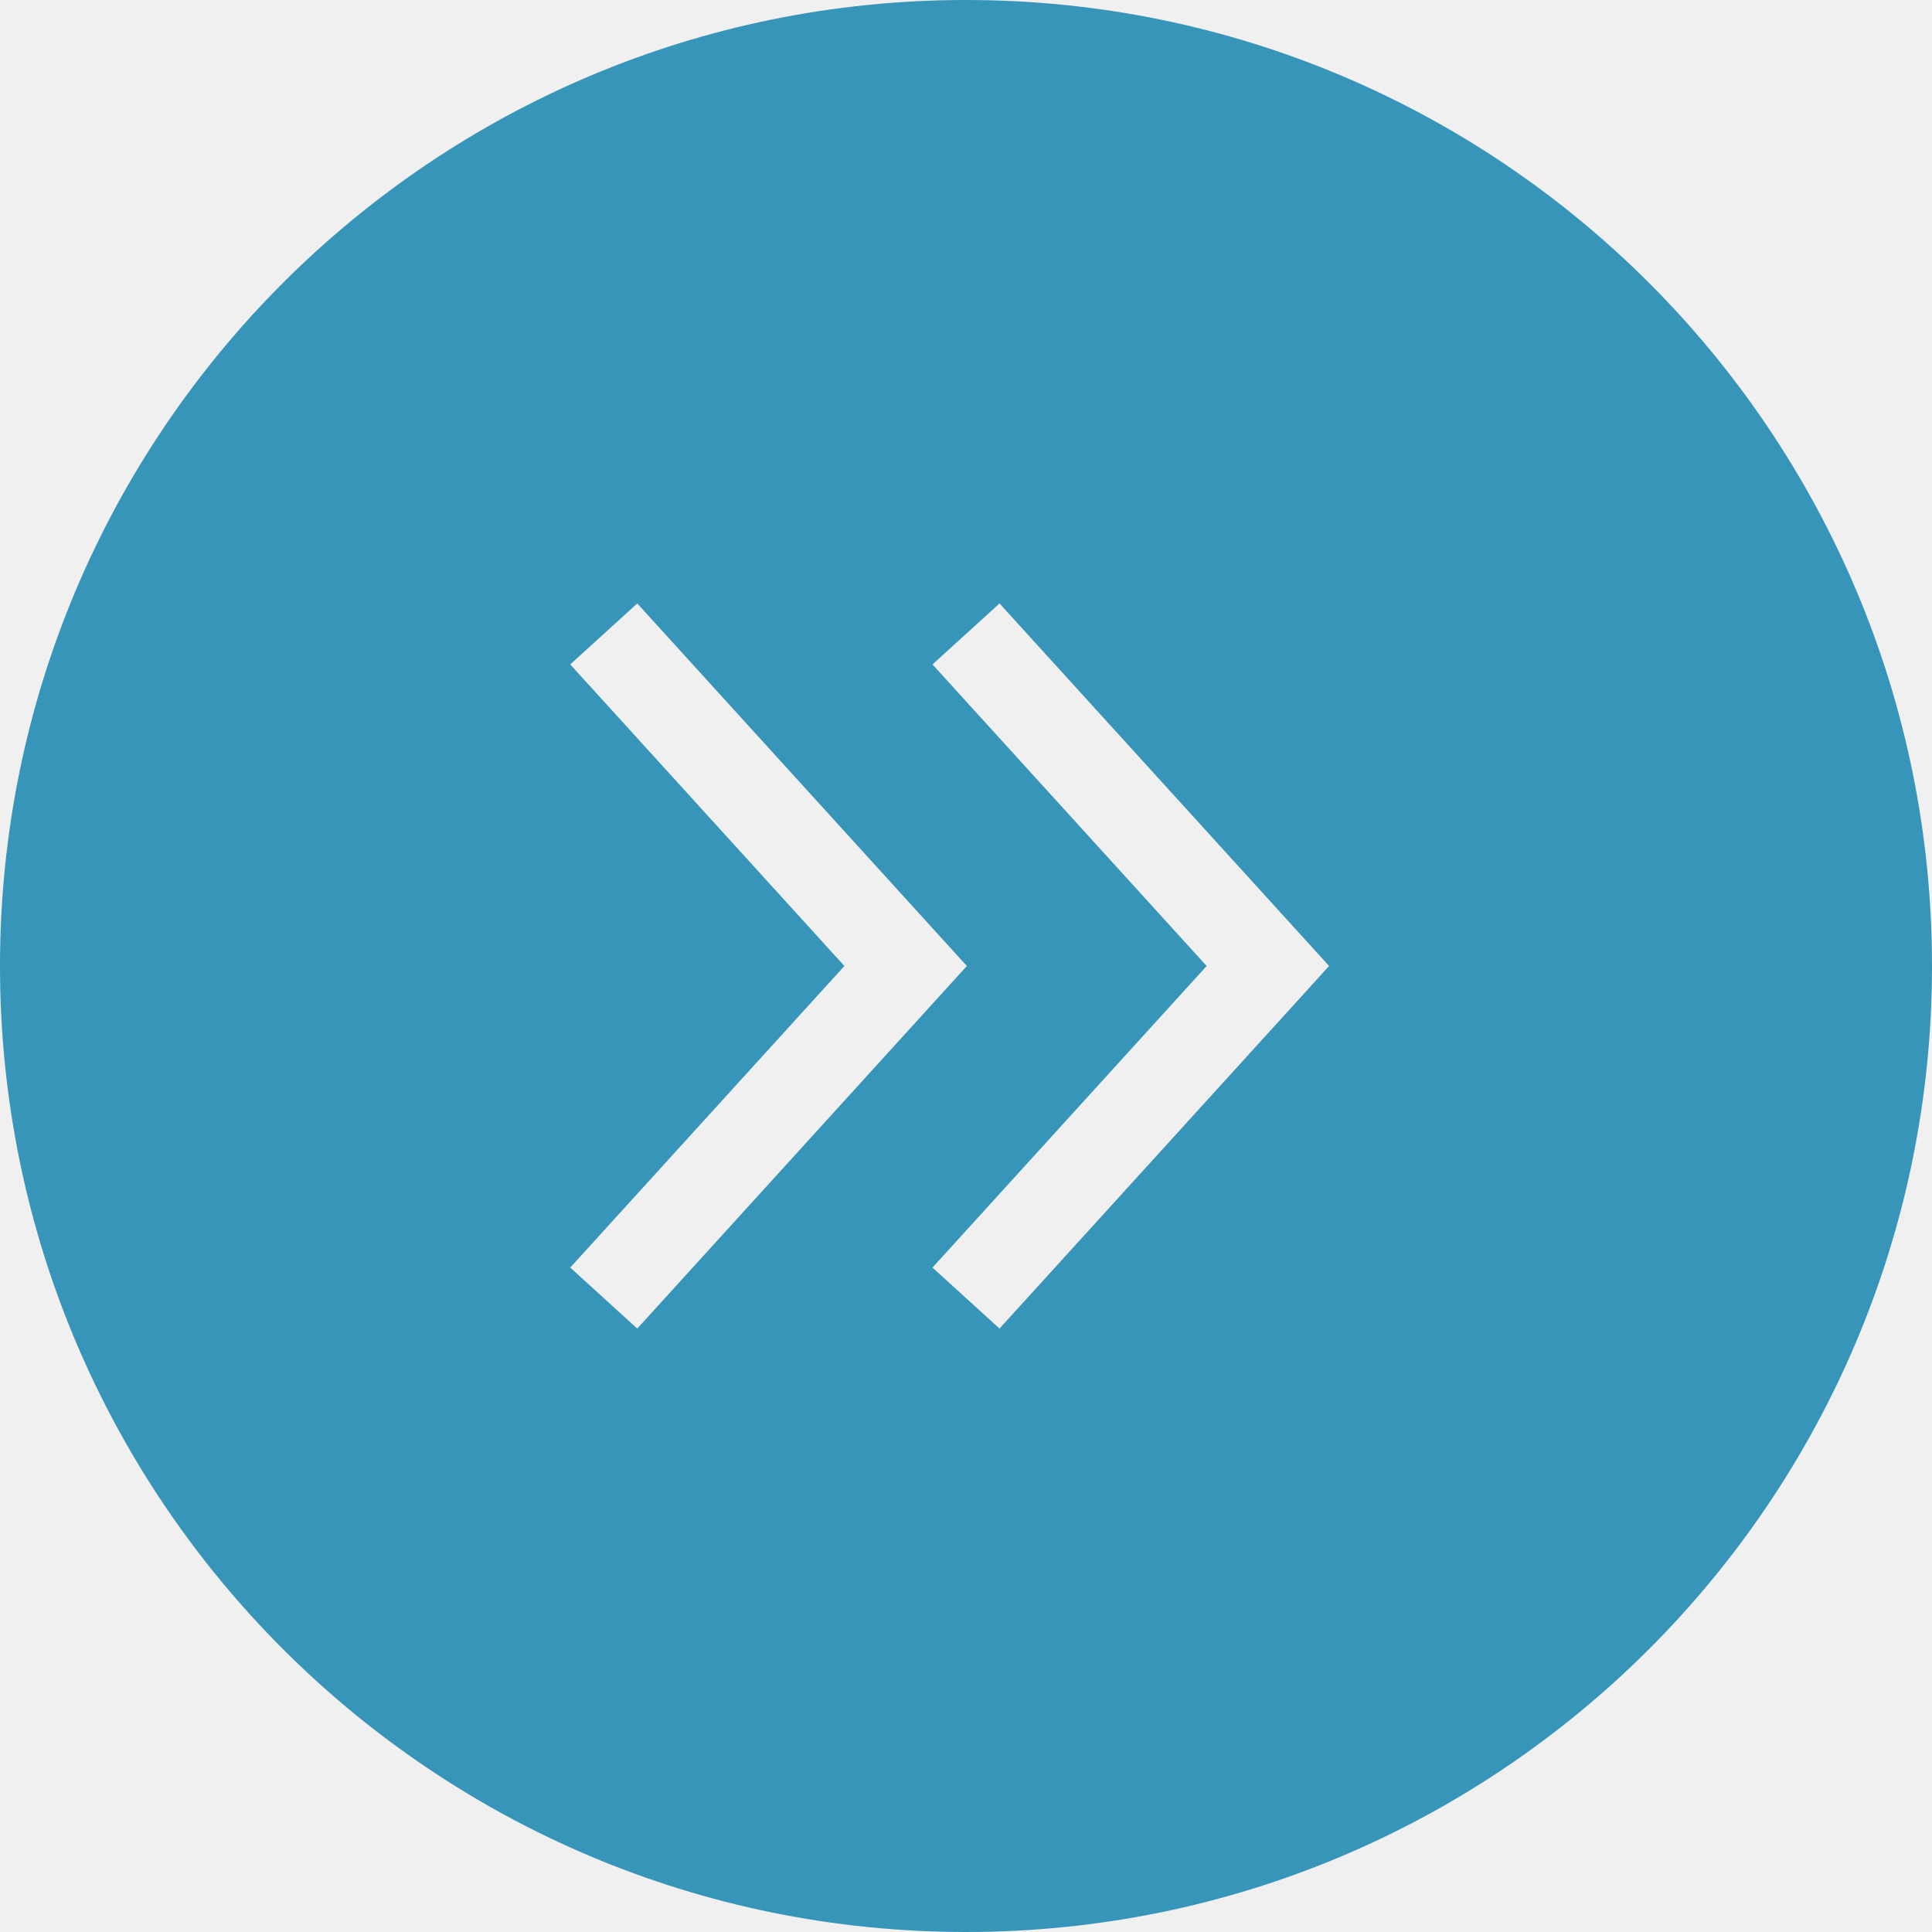
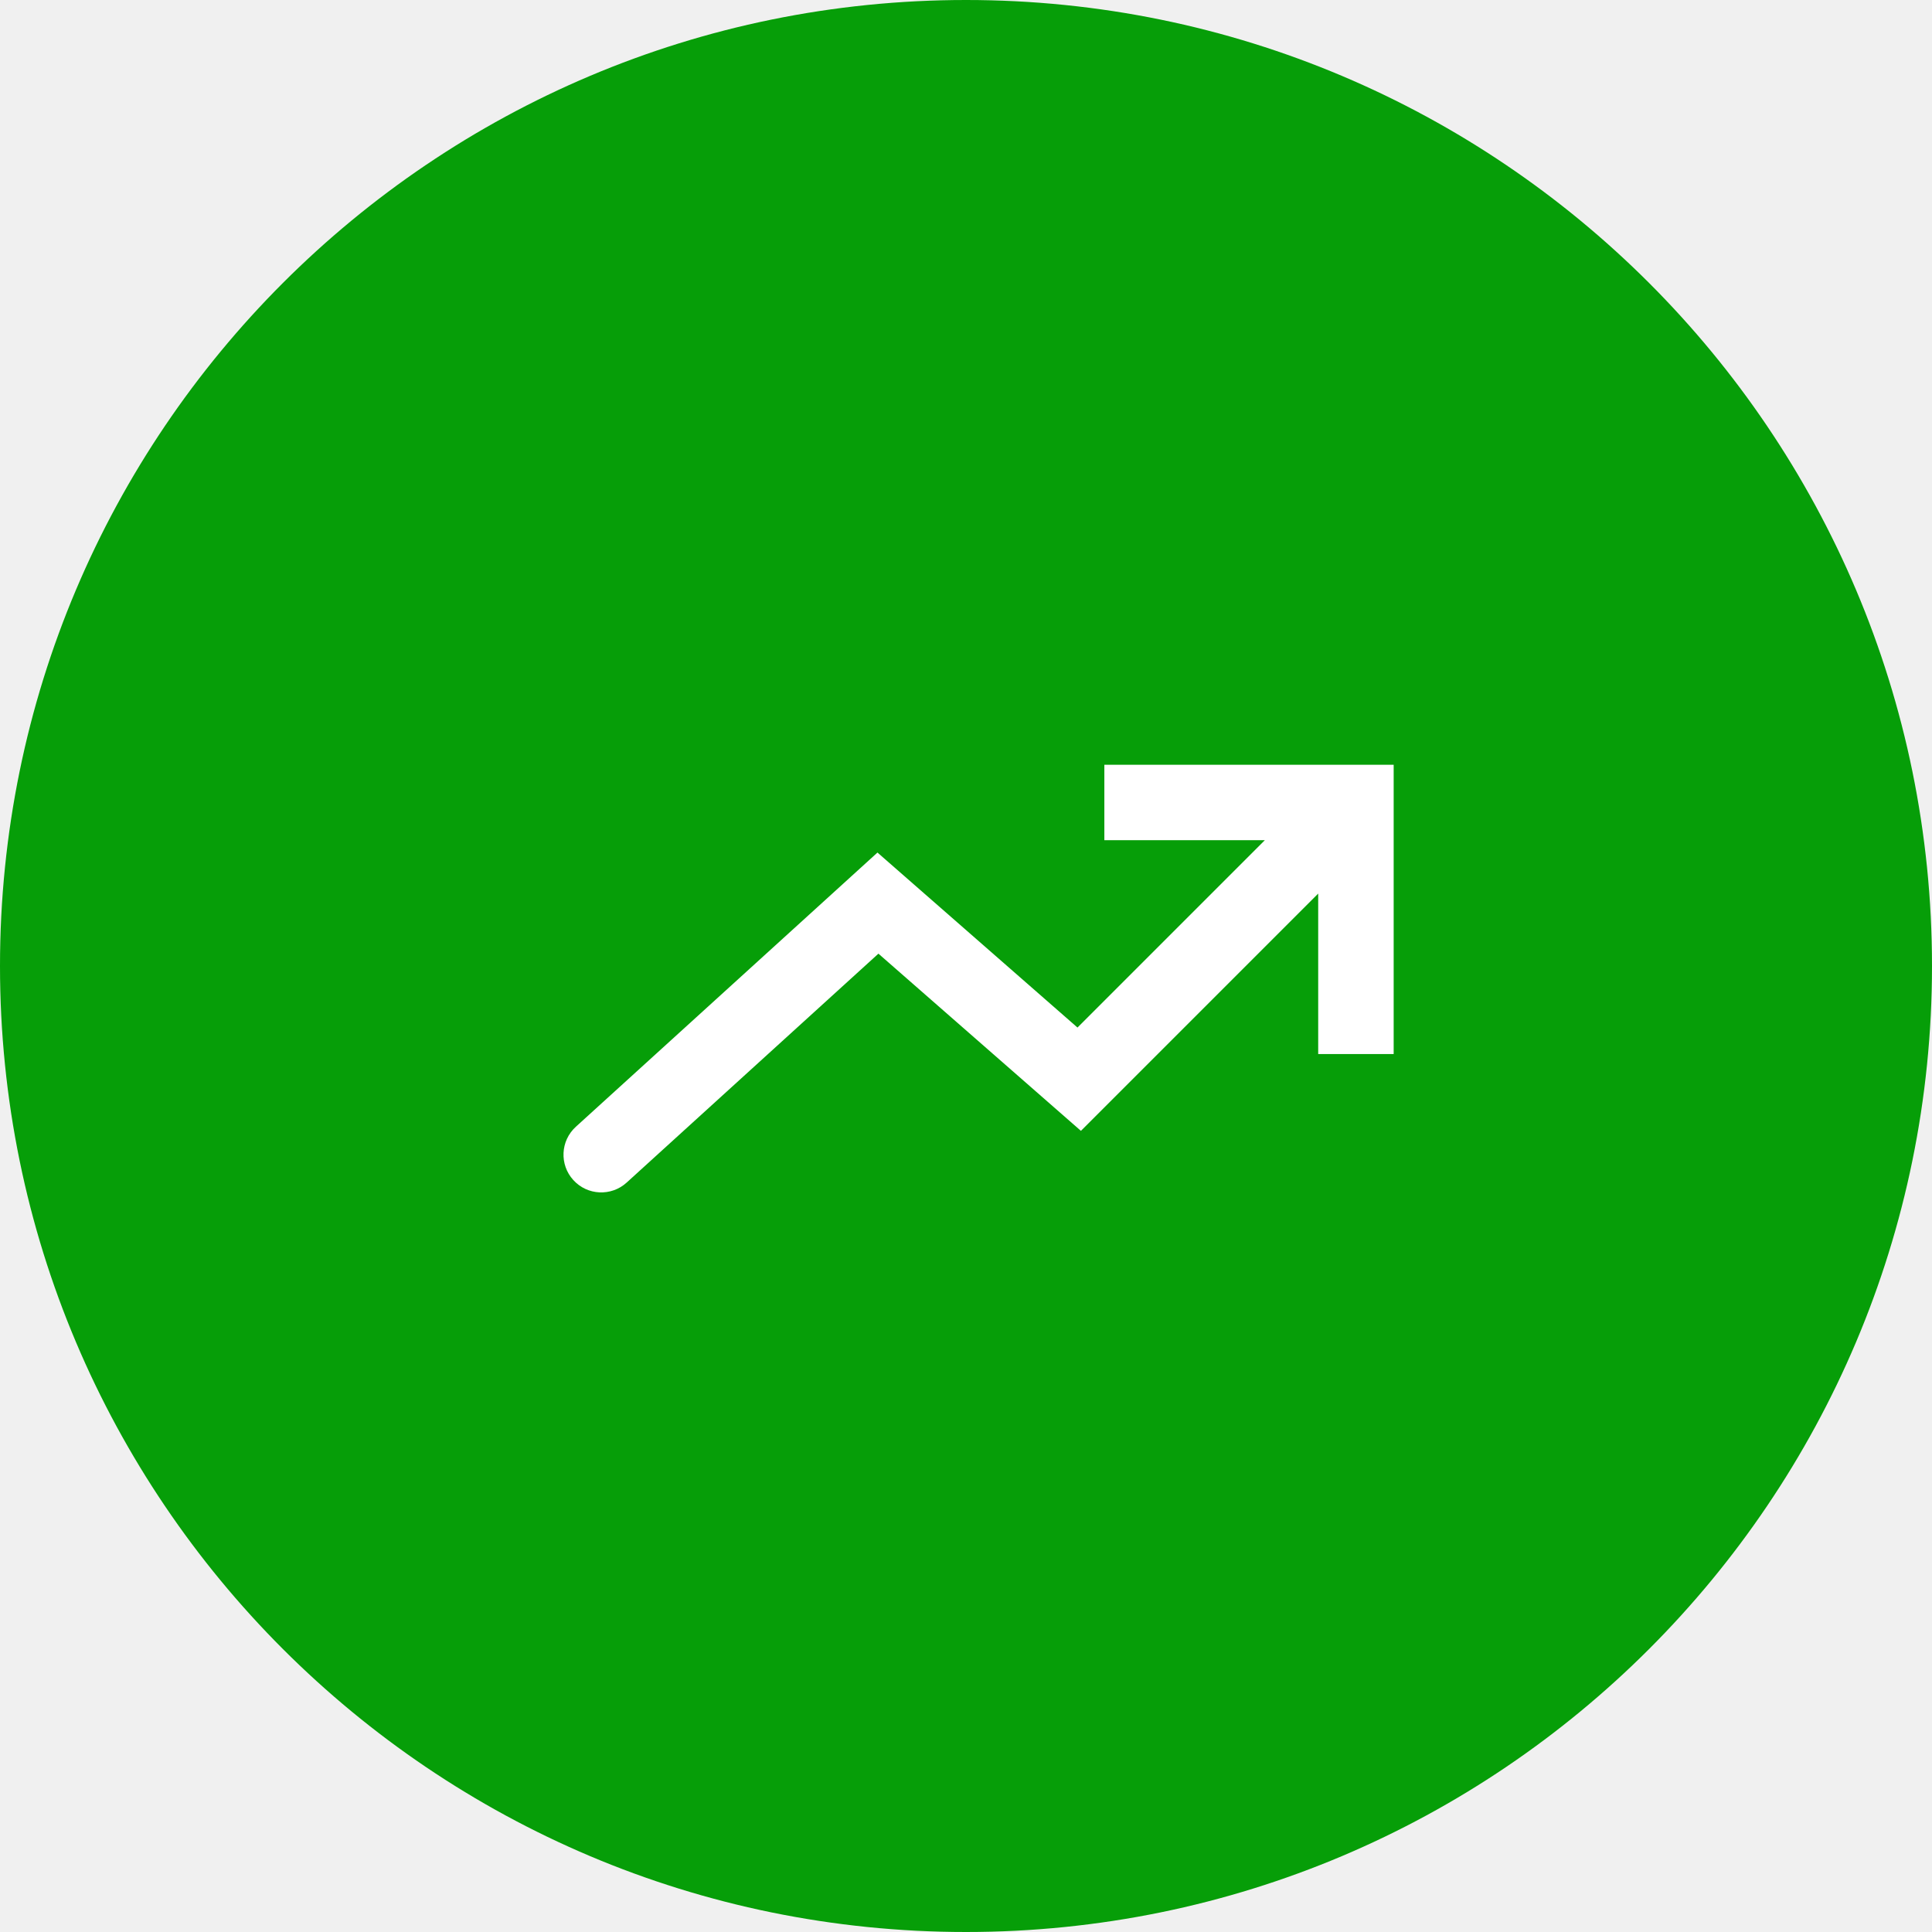
- <svg xmlns="http://www.w3.org/2000/svg" width="32" height="32" viewBox="0 0 32 32" fill="none">
-   <path fill-rule="evenodd" clip-rule="evenodd" d="M32 16C32 24.837 24.837 32 16 32C7.163 32 0 24.837 0 16C0 7.163 7.163 0 16 0C24.837 0 32 7.163 32 16ZM15.445 11.005L19.986 16L15.445 20.995L16.555 22.005L21.555 16.505L22.014 16L21.555 15.495L16.555 9.995L15.445 11.005ZM9.445 11.005L13.986 16L9.445 20.995L10.555 22.005L15.555 16.505L16.014 16L15.555 15.495L10.555 9.995L9.445 11.005Z" fill="#3895BA" />
+ <svg xmlns="http://www.w3.org/2000/svg" width="64" height="64" viewBox="0 0 64 64" fill="none">
+   <circle cx="32" cy="32" r="32" fill="#069E08" />
+   <path fill-rule="evenodd" clip-rule="evenodd" d="M18.992 39.091C19.456 39.602 20.247 39.639 20.758 39.175L29.099 31.591L35.807 37.461L43.667 29.601V34.917H46.167V27.833V26.587V26.579V25.333H44.922H44.912H43.667H36.583V27.833H41.899L35.693 34.039L29.067 28.242L19.076 37.325C18.565 37.789 18.527 38.58 18.992 39.091Z" fill="white" />
</svg>
